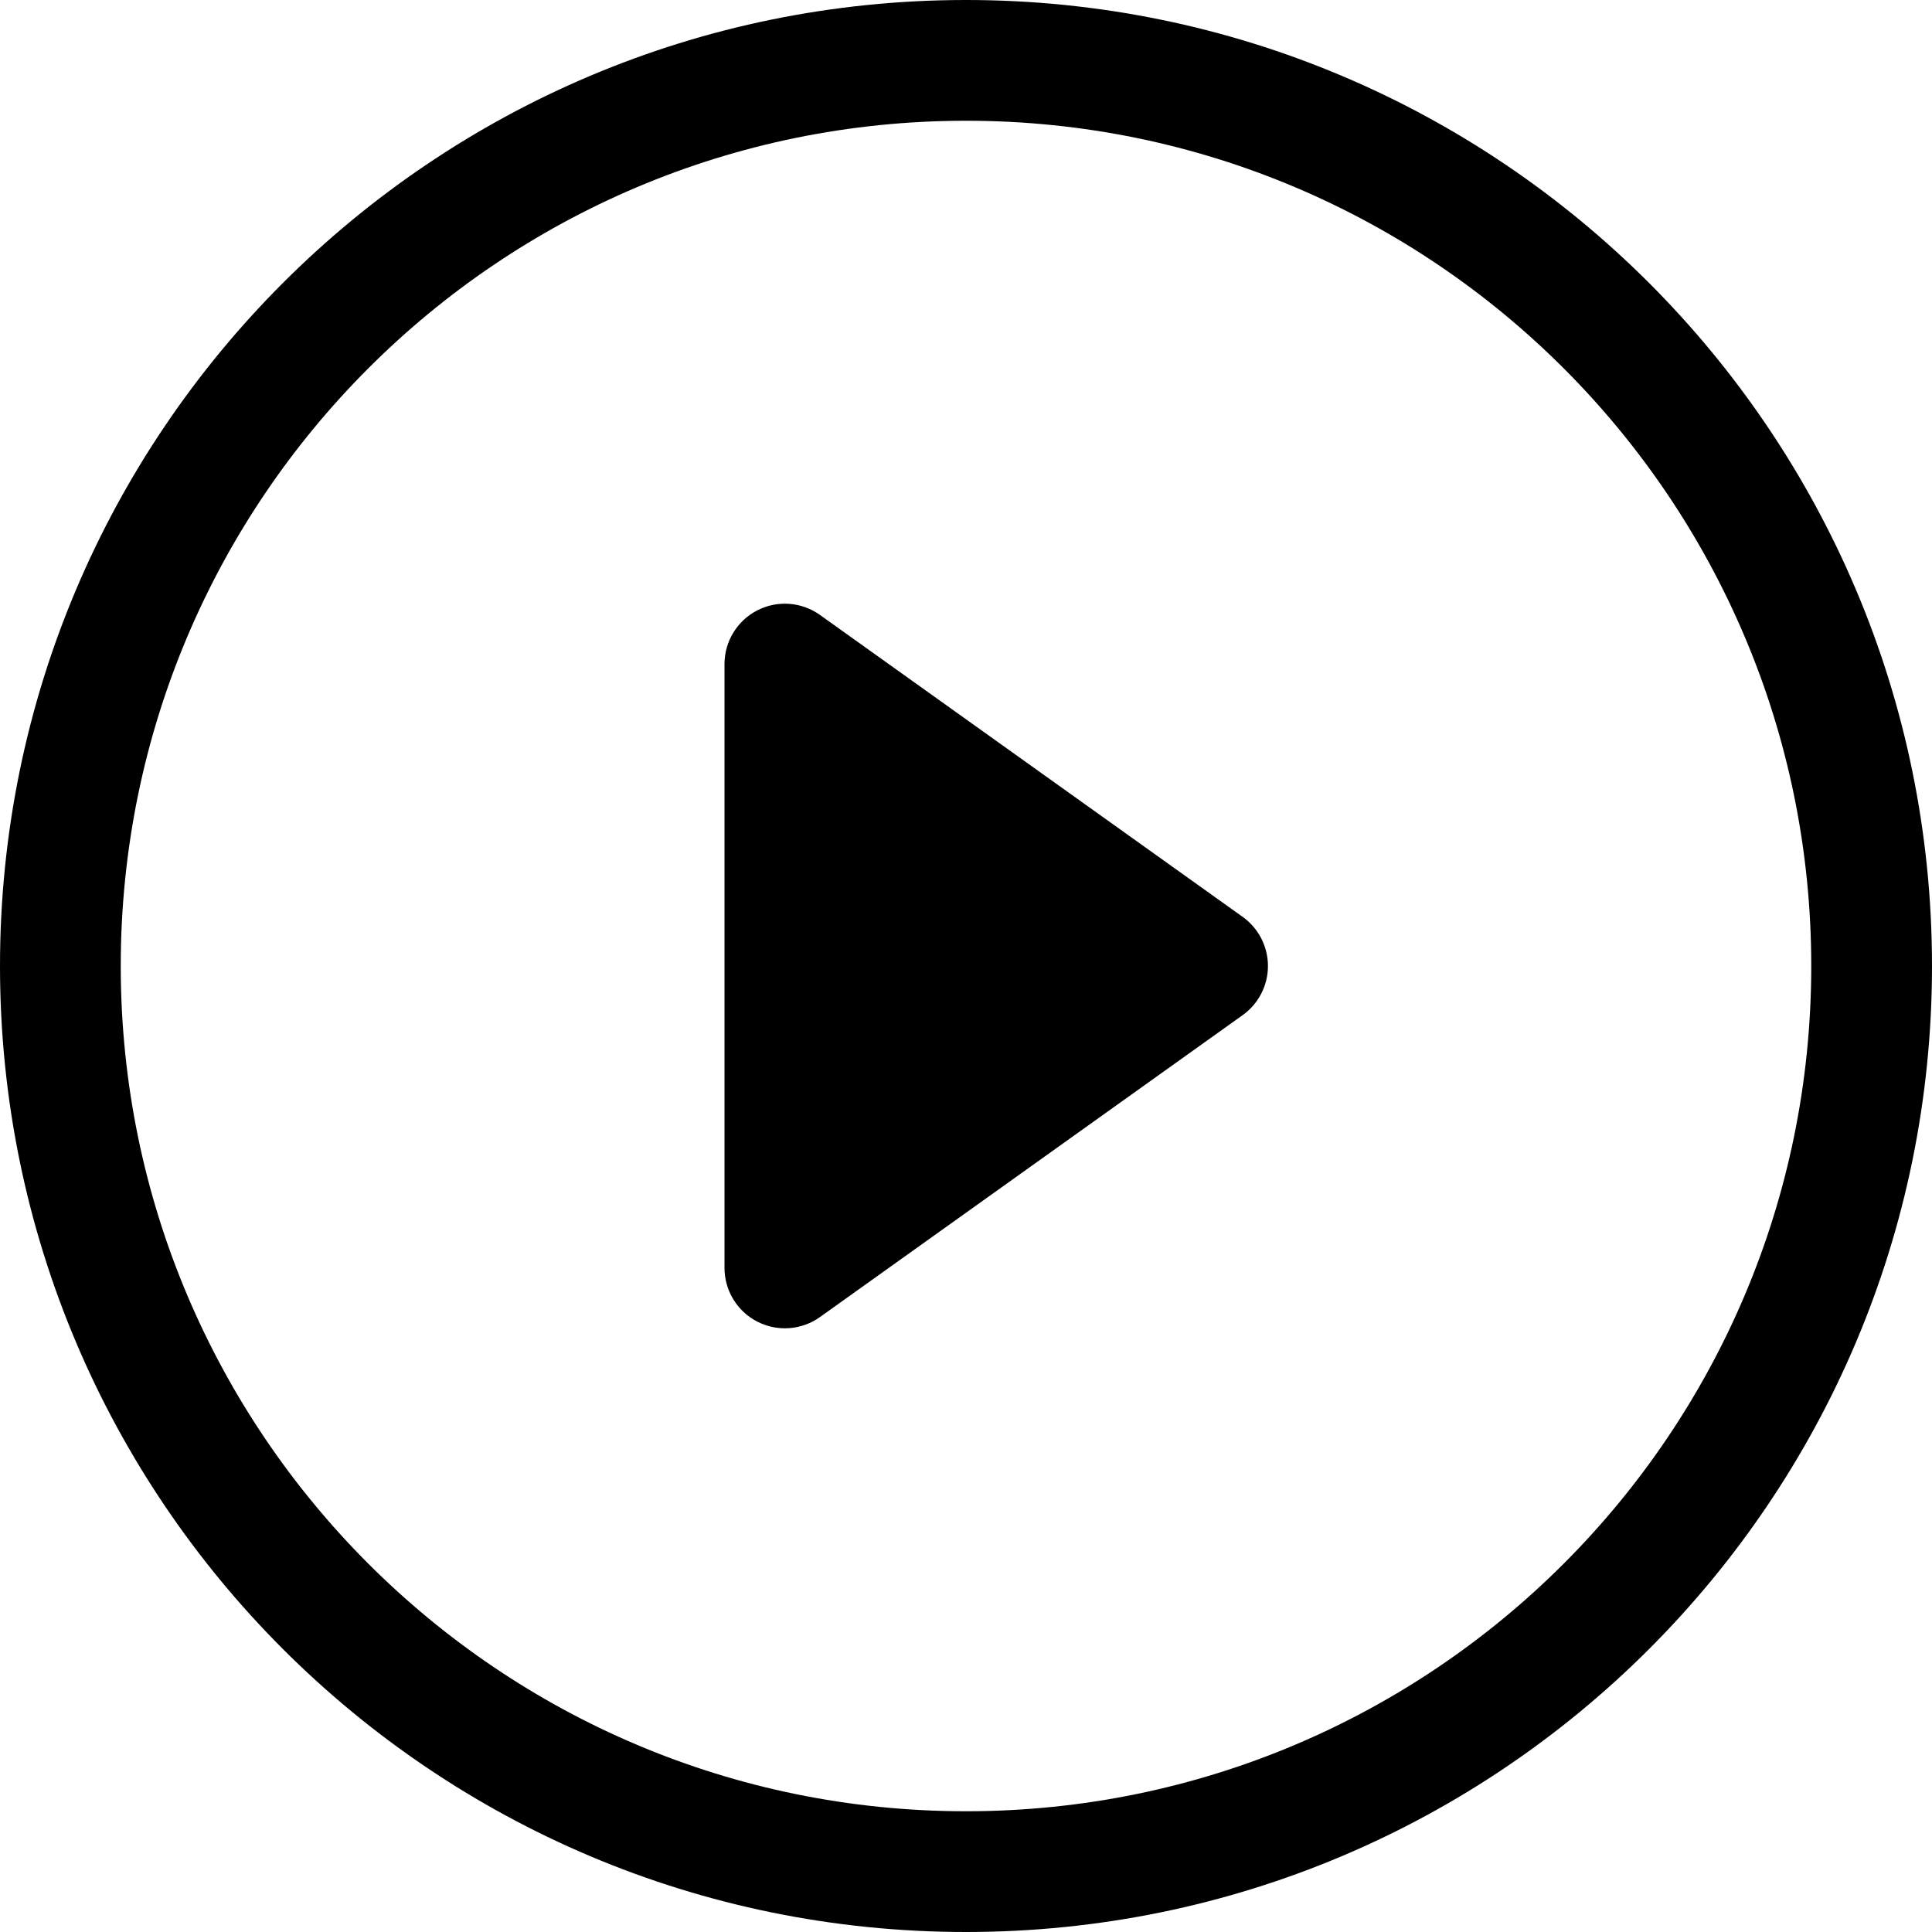
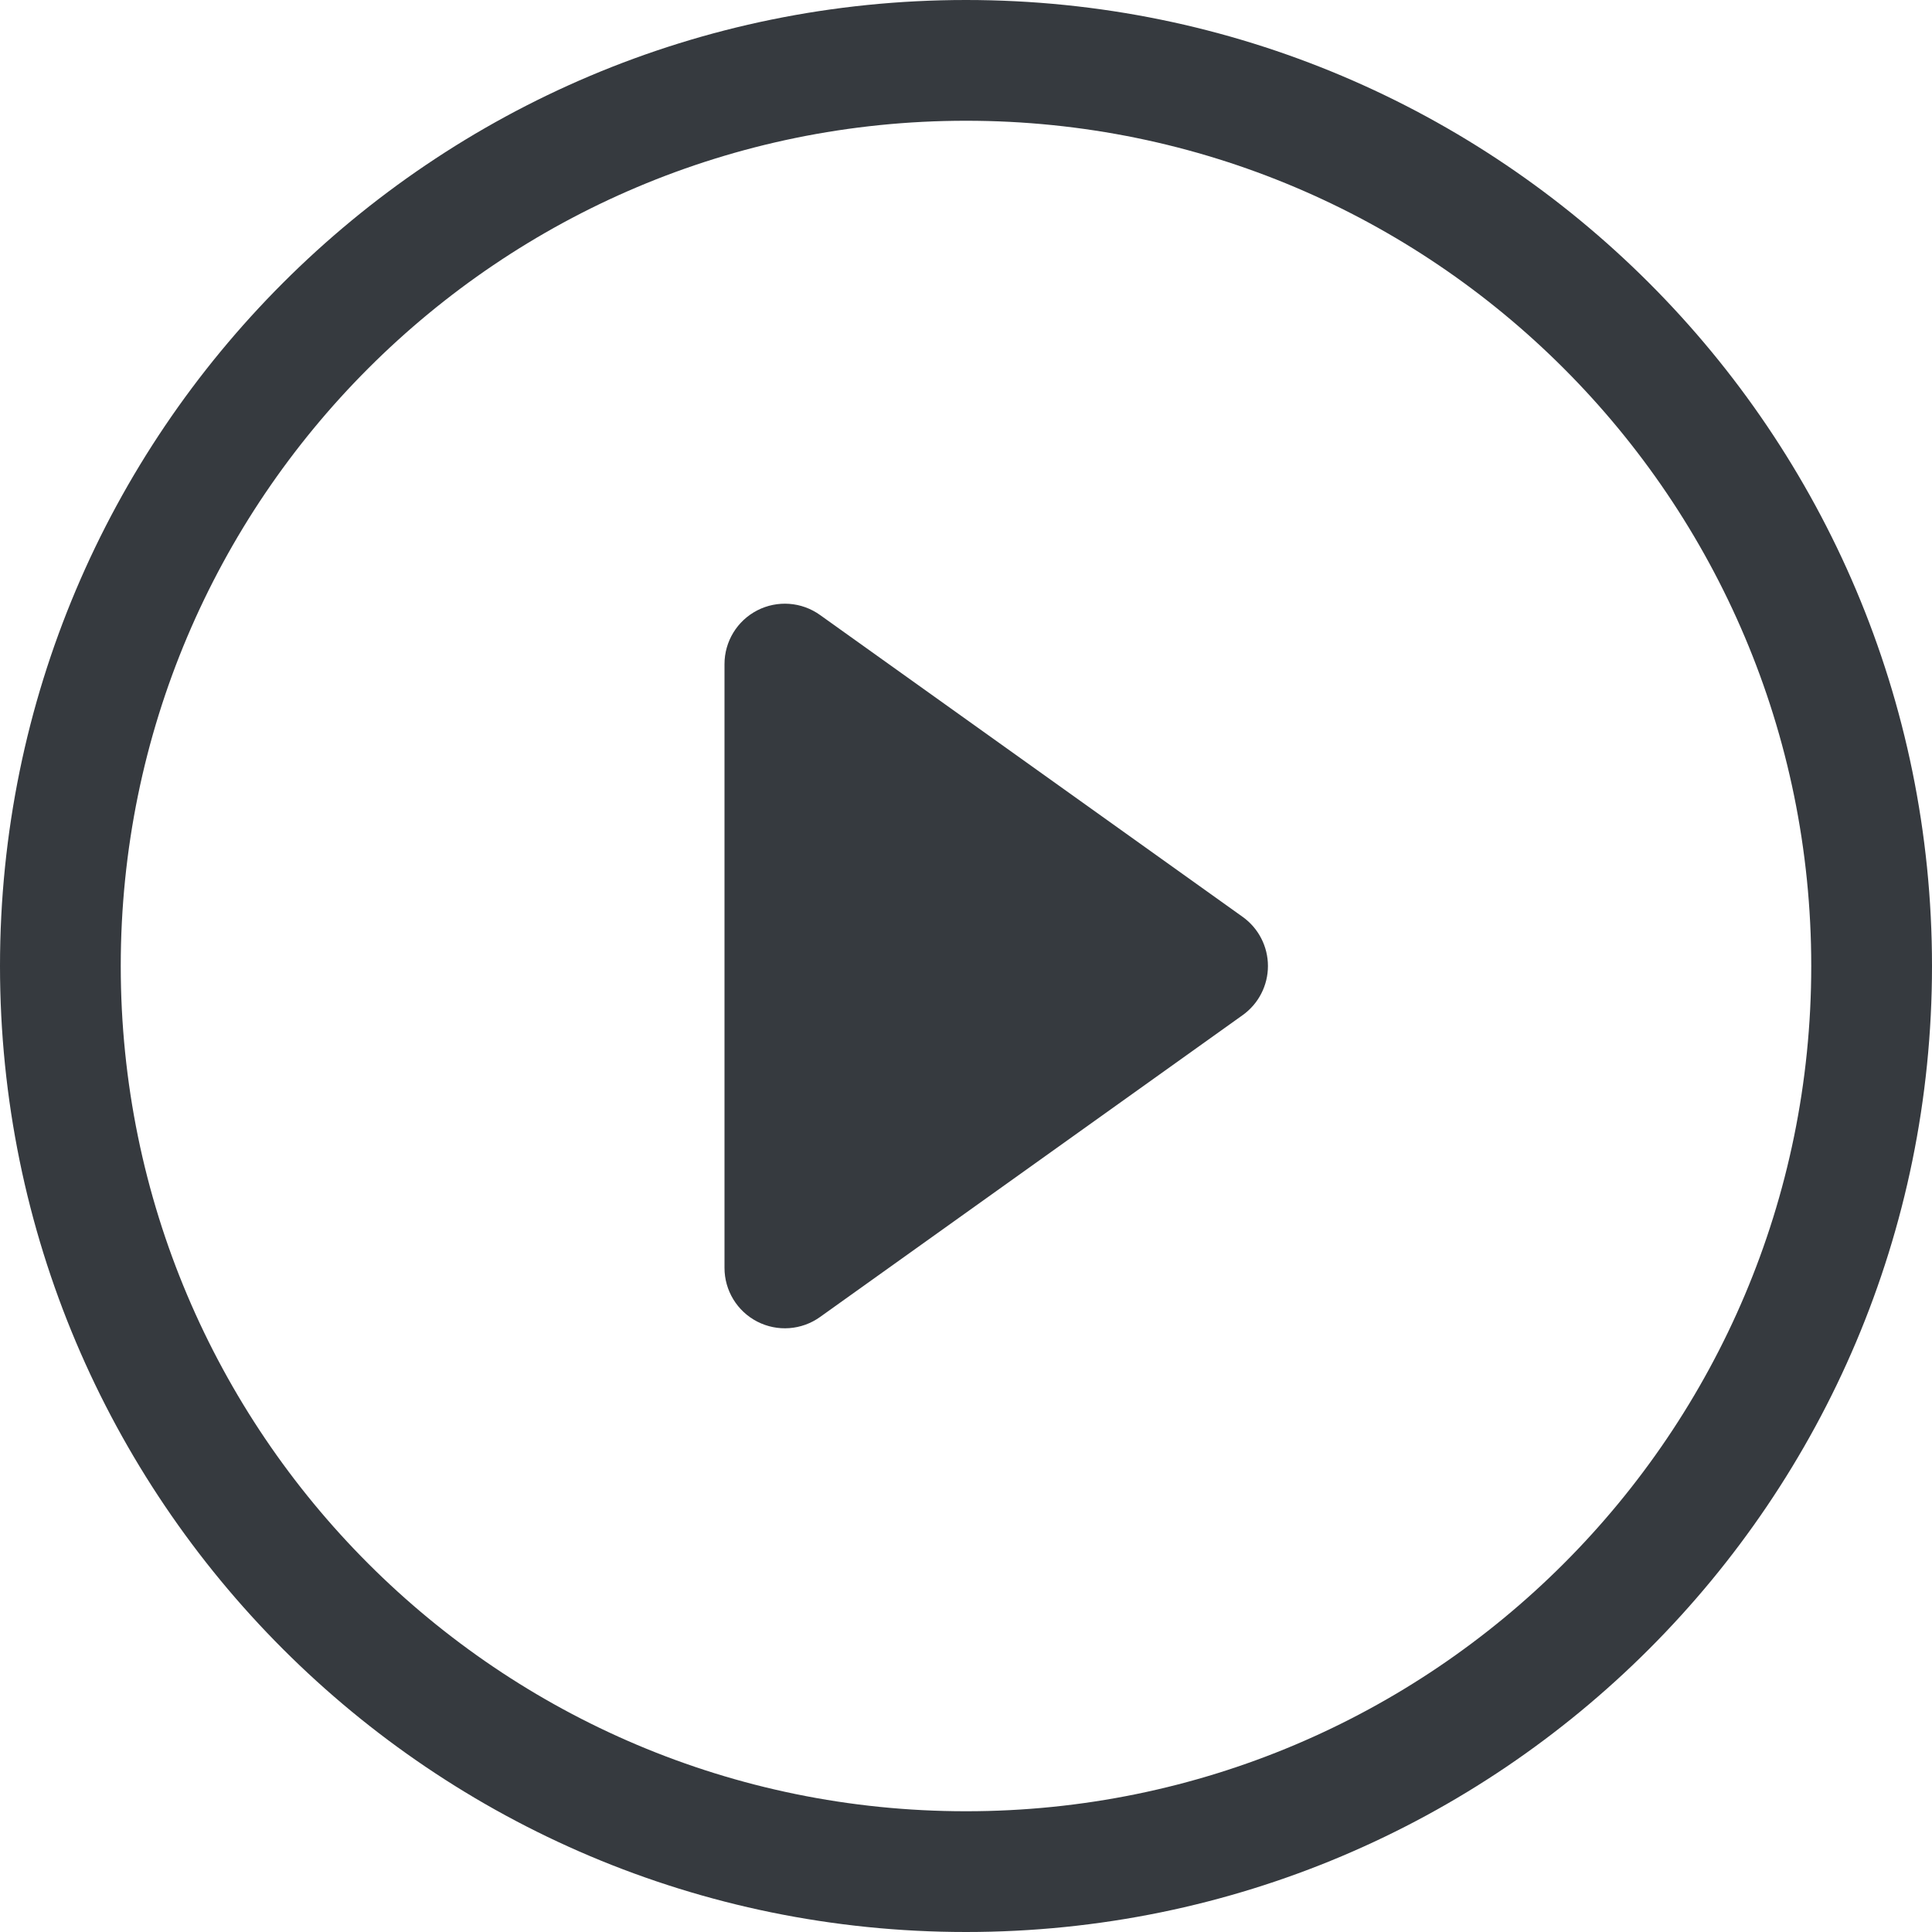
- <svg xmlns="http://www.w3.org/2000/svg" width="16" height="16" fill="currentColor" class="bi bi-play-circle" viewBox="0 0 16 16">
+ <svg xmlns="http://www.w3.org/2000/svg" width="16" height="16" fill="#363A3F" class="bi bi-play-circle" viewBox="0 0 16 16">
  <path d="M8 15A7 7 0 1 1 8 1a7 7 0 0 1 0 14zm0 1A8 8 0 1 0 8 0a8 8 0 0 0 0 16z" />
  <path d="M6.271 5.055a.5.5 0 0 1 .52.038l3.5 2.5a.5.5 0 0 1 0 .814l-3.5 2.5A.5.5 0 0 1 6 10.5v-5a.5.5 0 0 1 .271-.445z" />
</svg>
